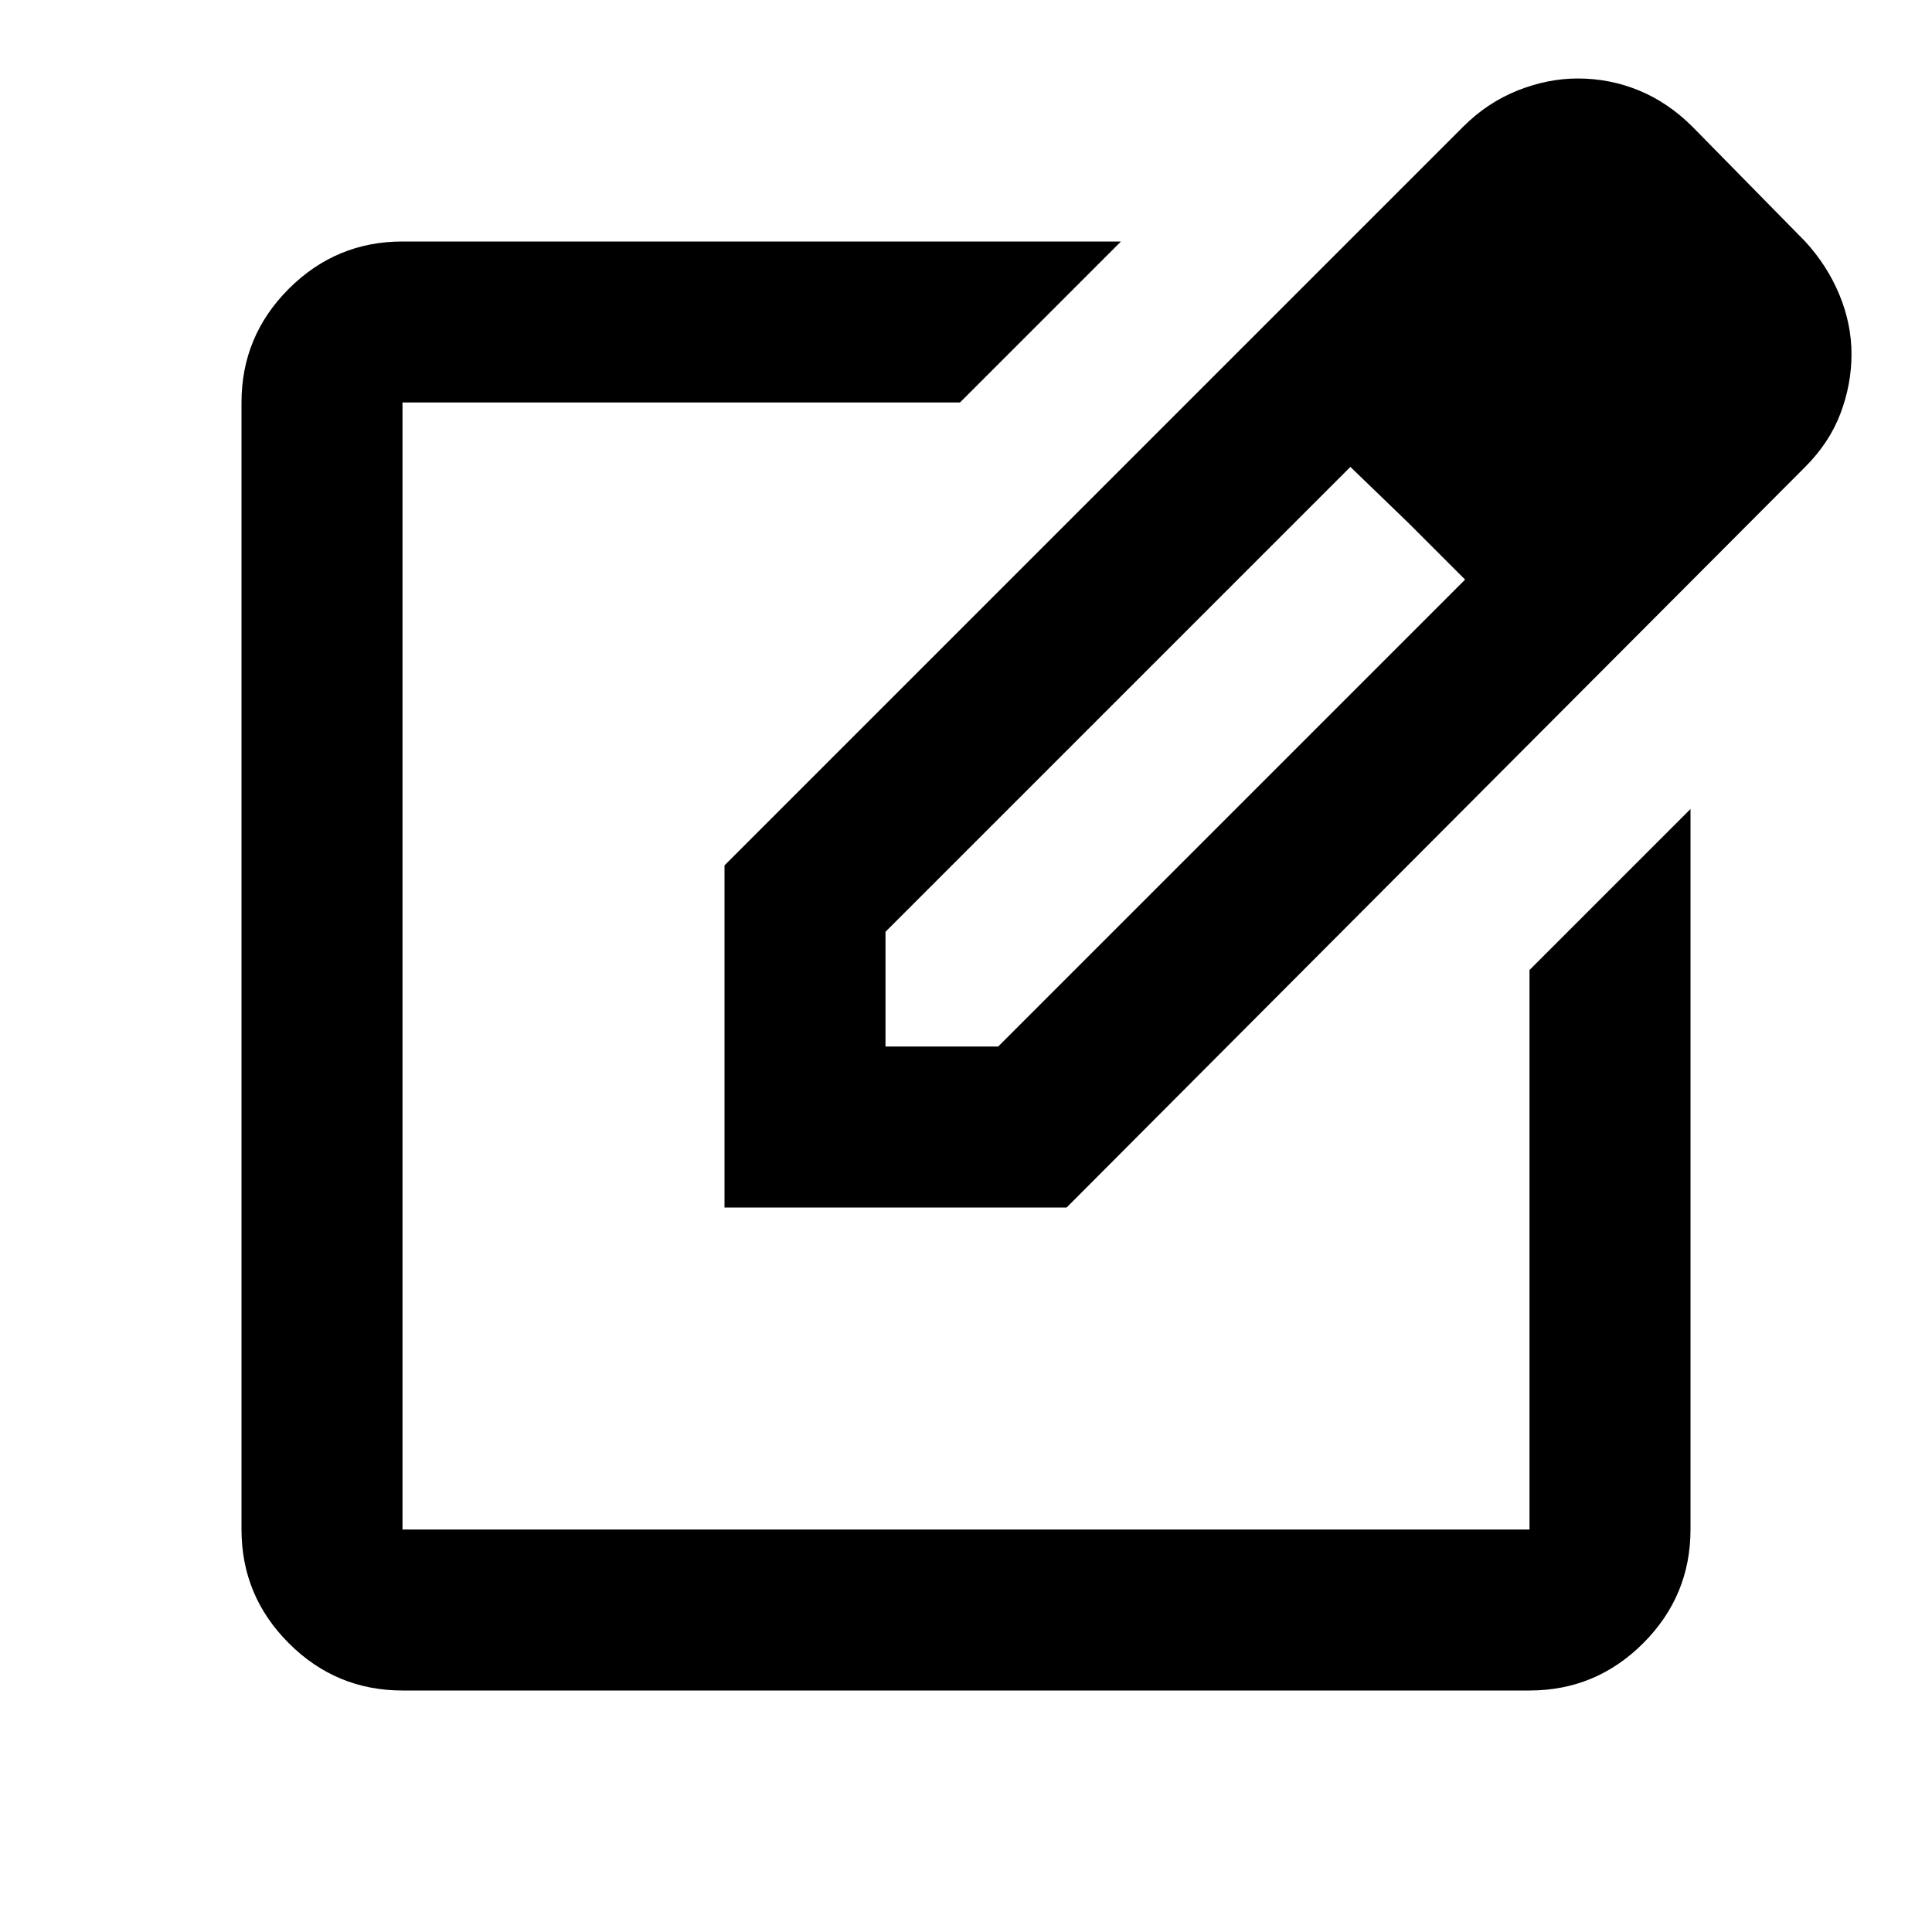
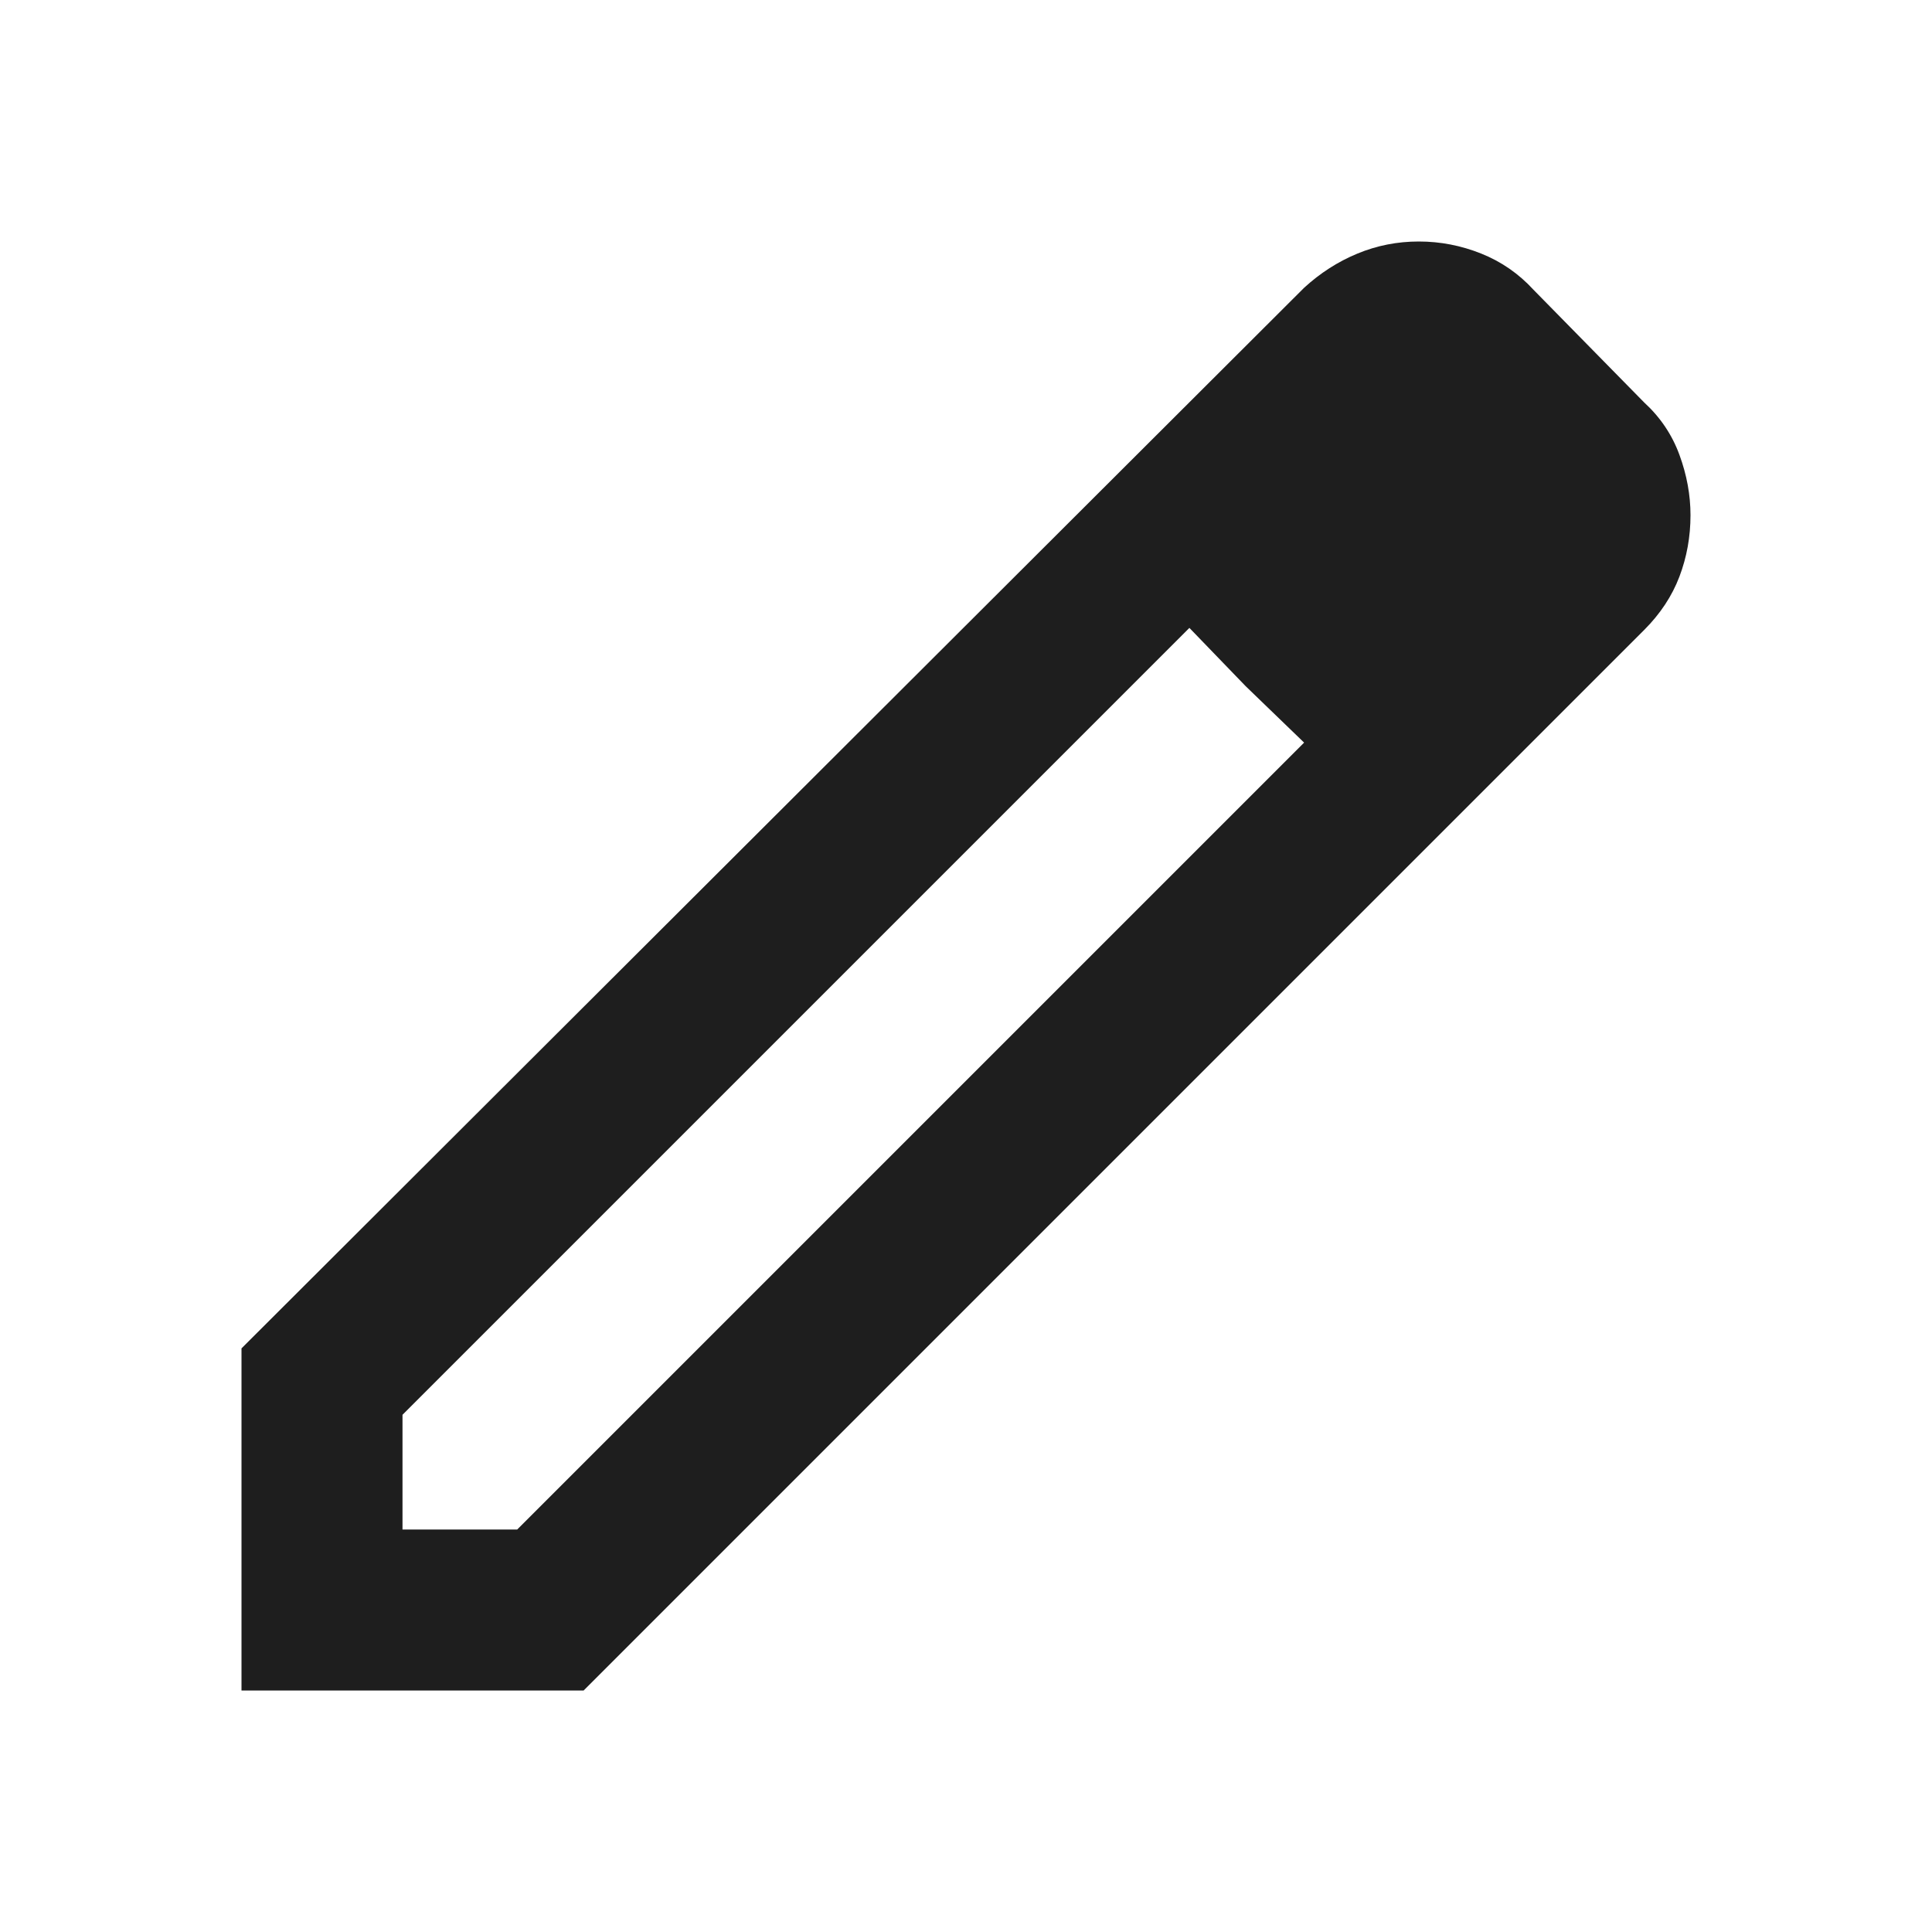
- <svg xmlns="http://www.w3.org/2000/svg" height="24px" viewBox="0 -960 960 960" width="24px" fill="#000">
-   <path d="M200-120q-33 0-56.5-23.5T120-200v-560q0-33 23.5-56.5T200-840h357l-80 80H200v560h560v-278l80-80v358q0 33-23.5 56.5T760-120H200Zm280-360ZM360-360v-170l367-367q12-12 27-18t30-6q16 0 30.5 6t26.5 18l56 57q11 12 17 26.5t6 29.5q0 15-5.5 29.5T897-728L530-360H360Zm481-424-56-56 56 56ZM440-440h56l232-232-28-28-29-28-231 231v57Zm260-260-29-28 29 28 28 28-28-28Z" />
+ <svg xmlns="http://www.w3.org/2000/svg" height="24px" viewBox="0 -960 960 960" width="24px" fill="#1e1e1e">
+   <path d="M200-200h57l391-391-57-57-391 391v57Zm-80 80v-170l528-527q12-11 26.5-17t30.5-6q16 0 31 6t26 18l55 56q12 11 17.5 26t5.5 30q0 16-5.5 30.5T817-647L290-120H120Zm640-584-56-56 56 56Zm-141 85-28-29 57 57-29-28Z" />
</svg>
